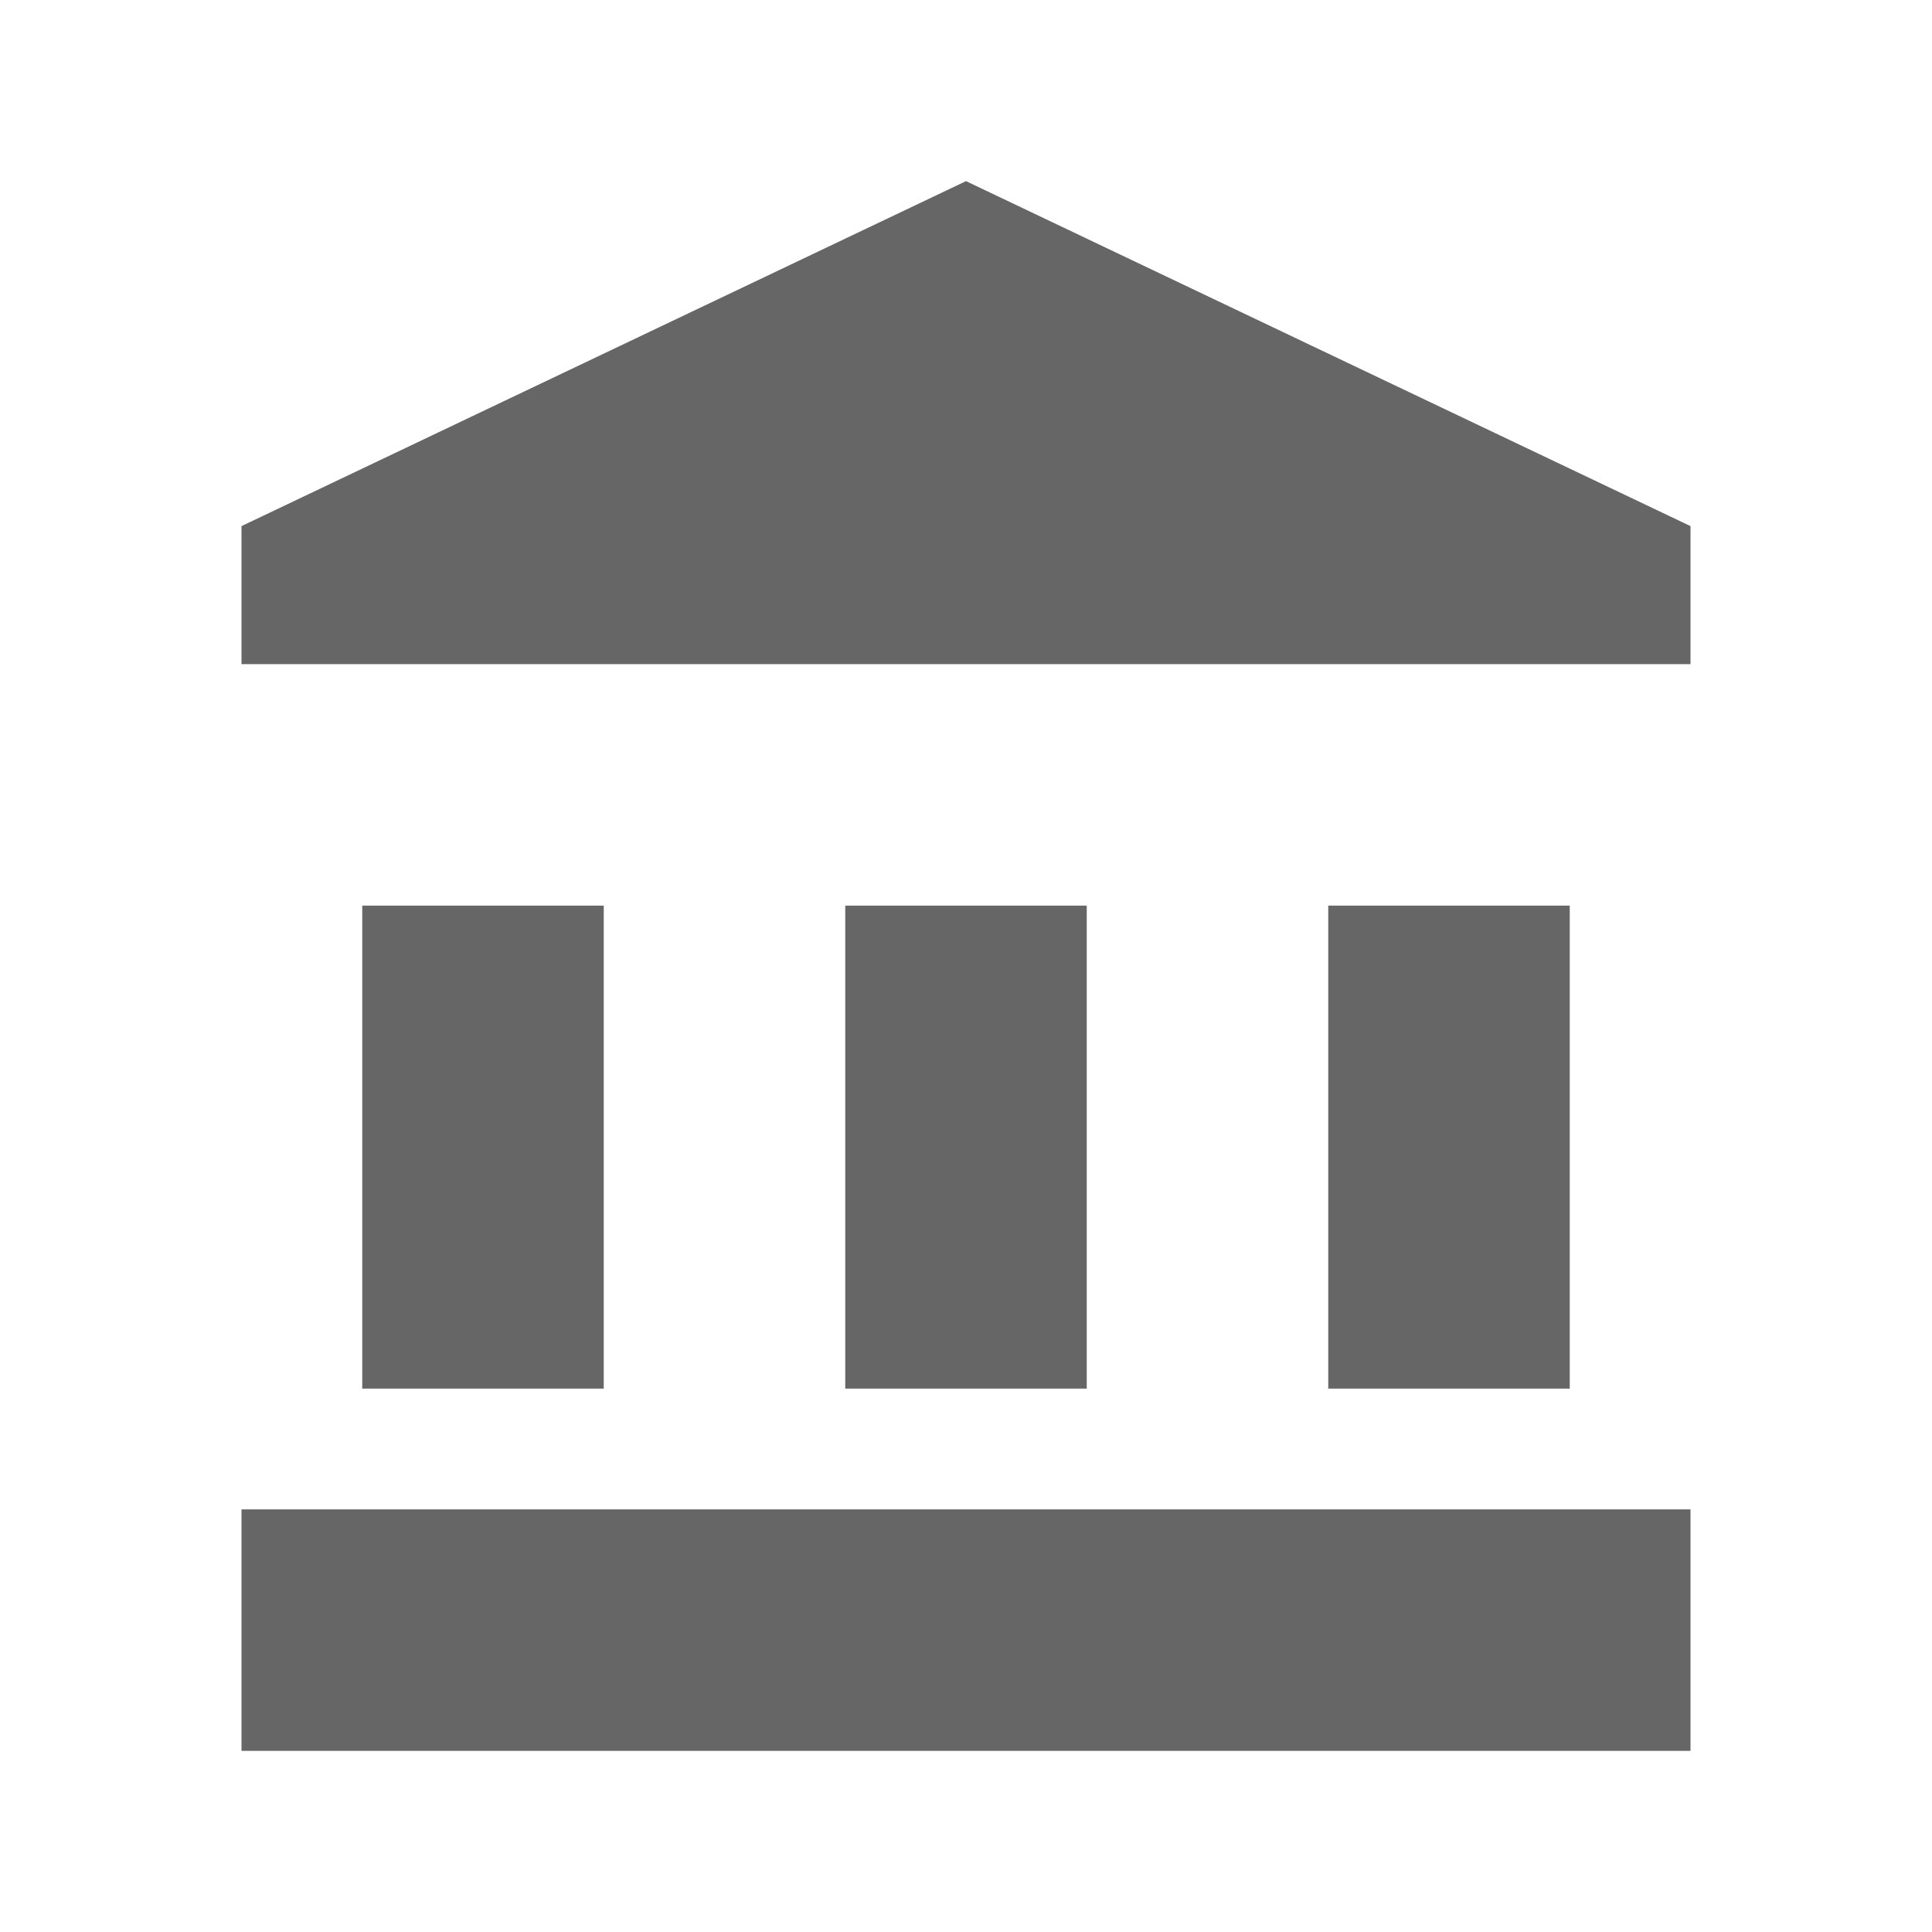
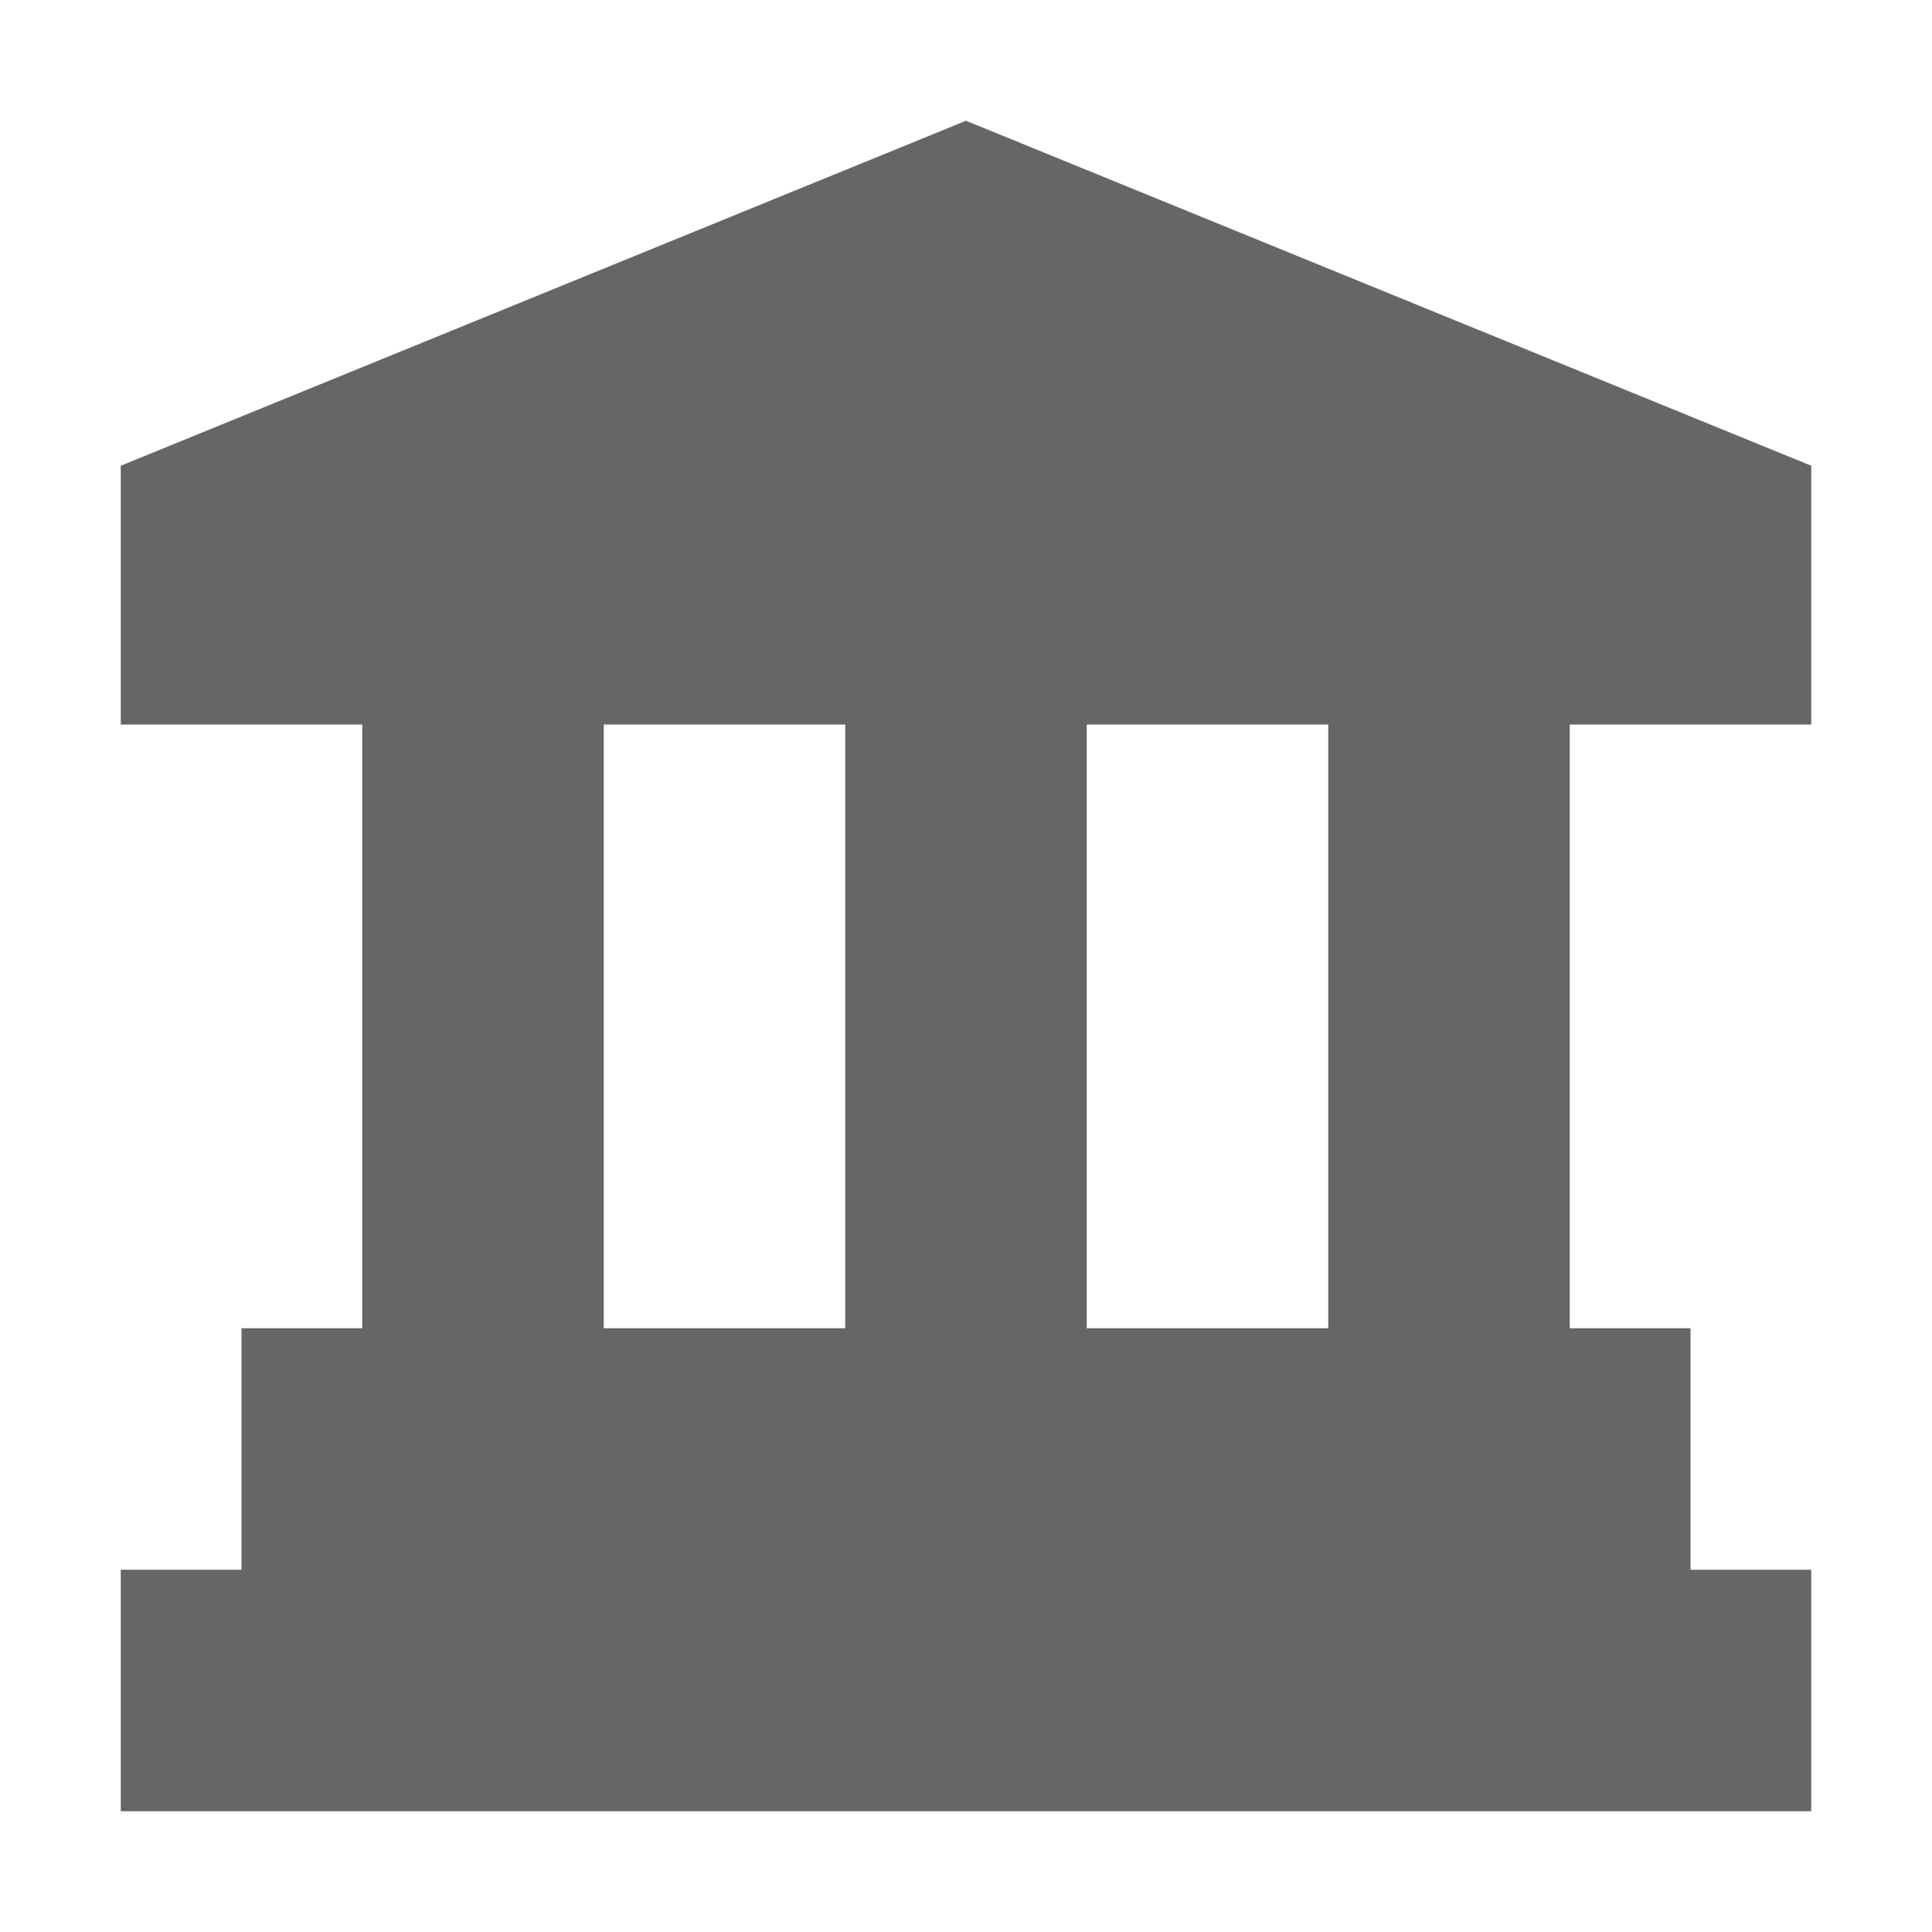
<svg xmlns="http://www.w3.org/2000/svg" width="16" height="16" viewBox="0 0 16 16">
-   <path fill="#666" fill-rule="nonzero" d="M3 7.5v4h2v-4H3zm4 0v4h2v-4H7zm-5 7h12v-2H2v2zm9-7v4h2v-4h-2zm-3-6L2 4.357V5.5h12V4.357L8 1.5z" />
+   <path fill="#666" fill-rule="nonzero" d="M3 6v6h2V6H3zm4 0v6h2V6H7zm-6 9h14v-2H1v2zm1-2h12v-2H2v2zm9-7v6h2V6h-2zM8 1L1 3.857V6h14V3.857L8 1z" />
</svg>
